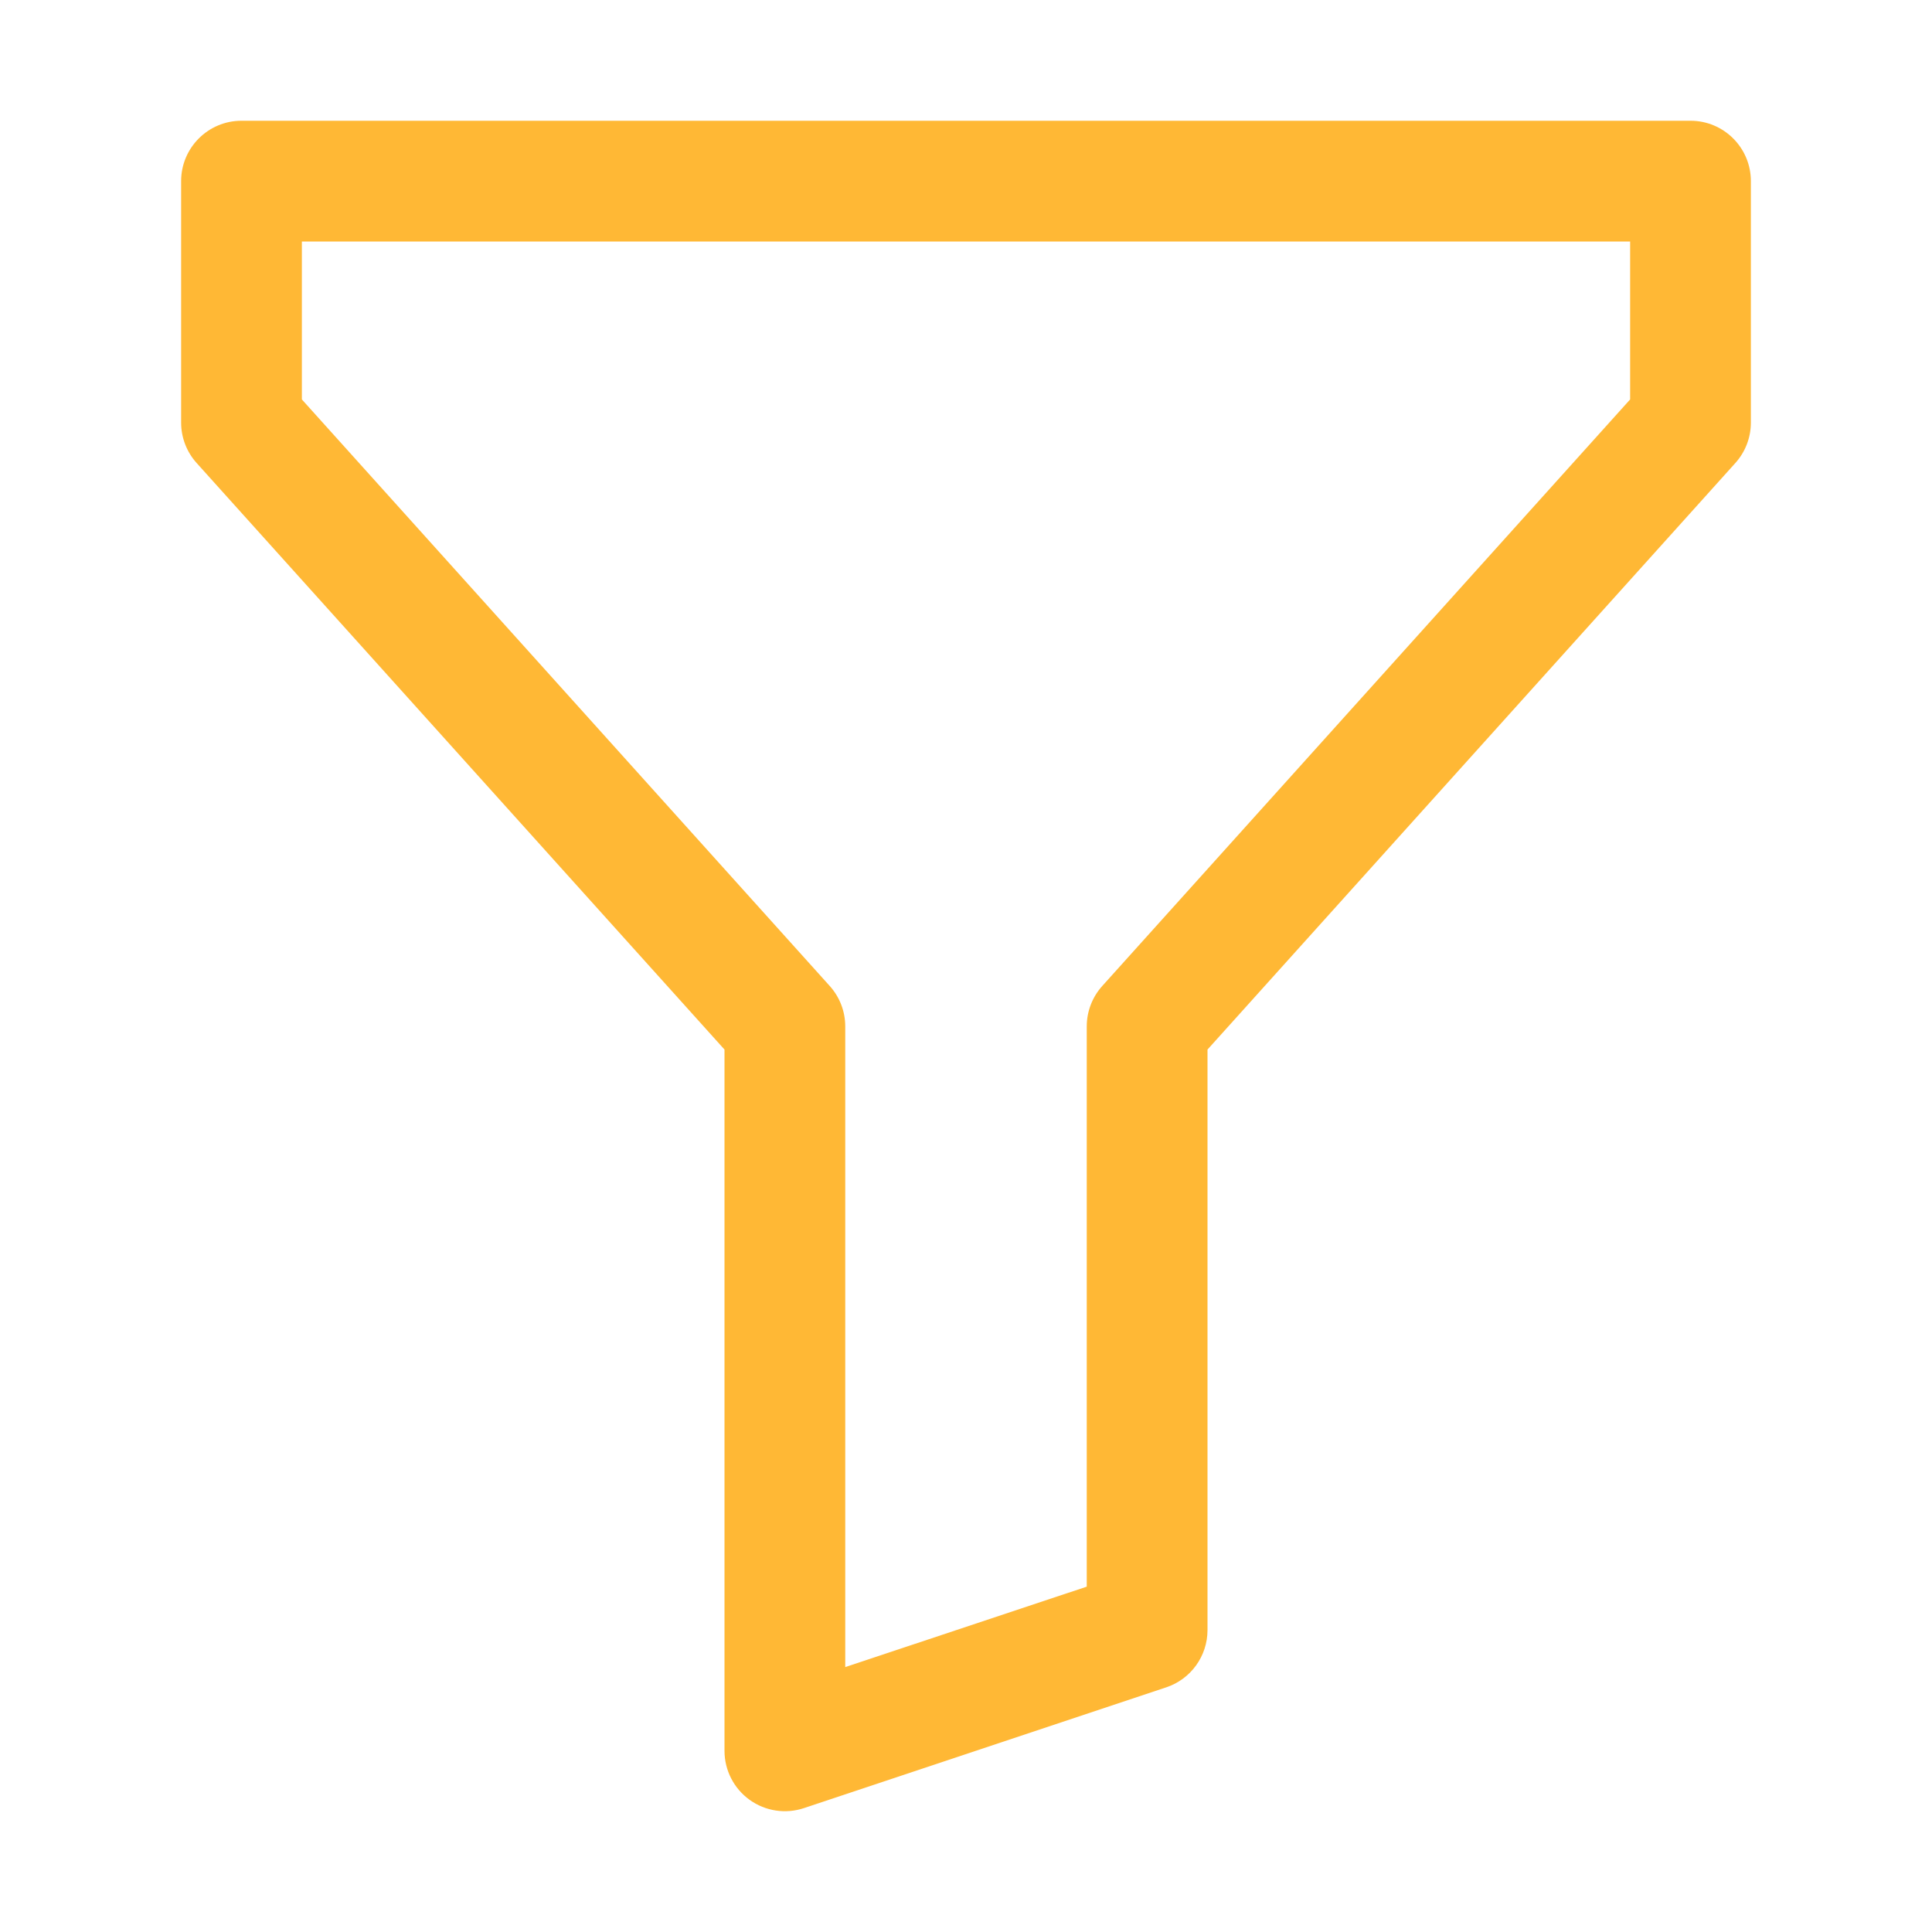
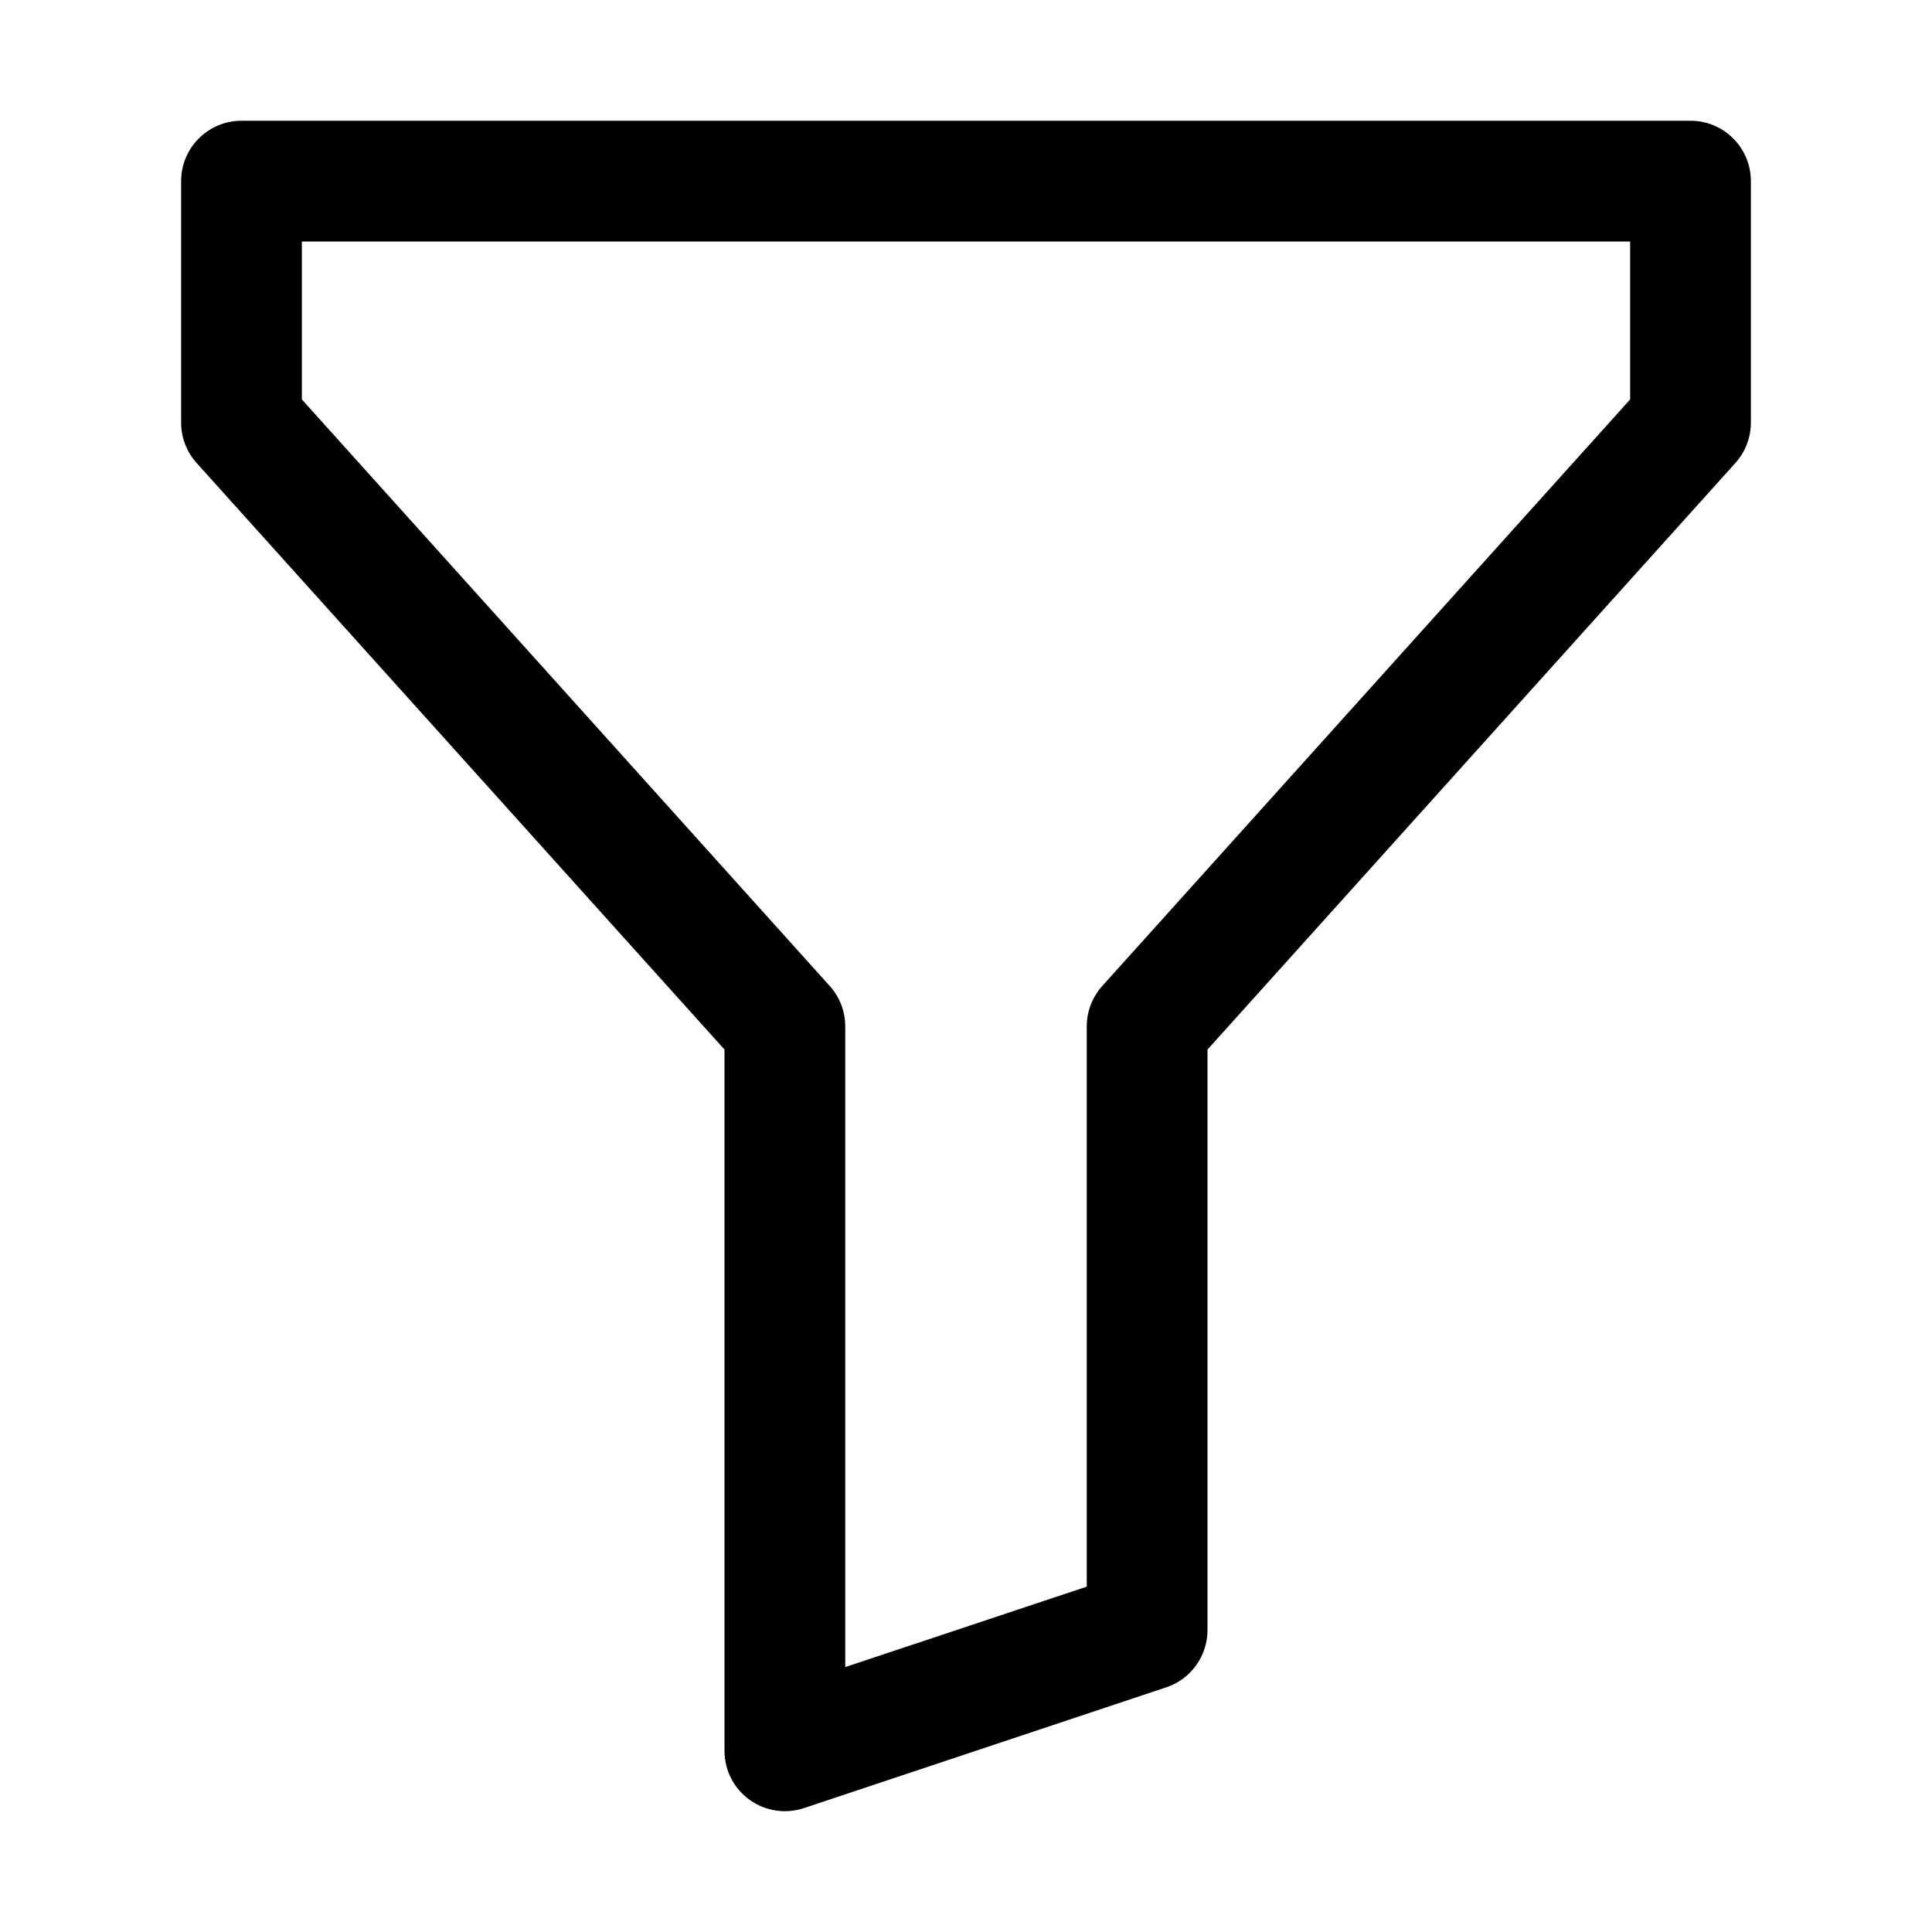
- <svg xmlns="http://www.w3.org/2000/svg" width="16" height="16" fill="#ffb835" class="bi bi-funnel" viewBox="0 0 16 16">
+ <svg xmlns="http://www.w3.org/2000/svg" width="16" height="16" fill="#000" class="bi bi-funnel" viewBox="0 0 16 16">
  <path d="M1.5 1.5A.5.5 0 0 1 2 1h12a.5.5 0 0 1 .5.5v2a.5.5 0 0 1-.128.334L10 8.692V13.5a.5.5 0 0 1-.342.474l-3 1A.5.5 0 0 1 6 14.5V8.692L1.628 3.834A.5.5 0 0 1 1.5 3.5zm1 .5v1.308l4.372 4.858A.5.5 0 0 1 7 8.5v5.306l2-.666V8.5a.5.5 0 0 1 .128-.334L13.5 3.308V2z" />
</svg>
